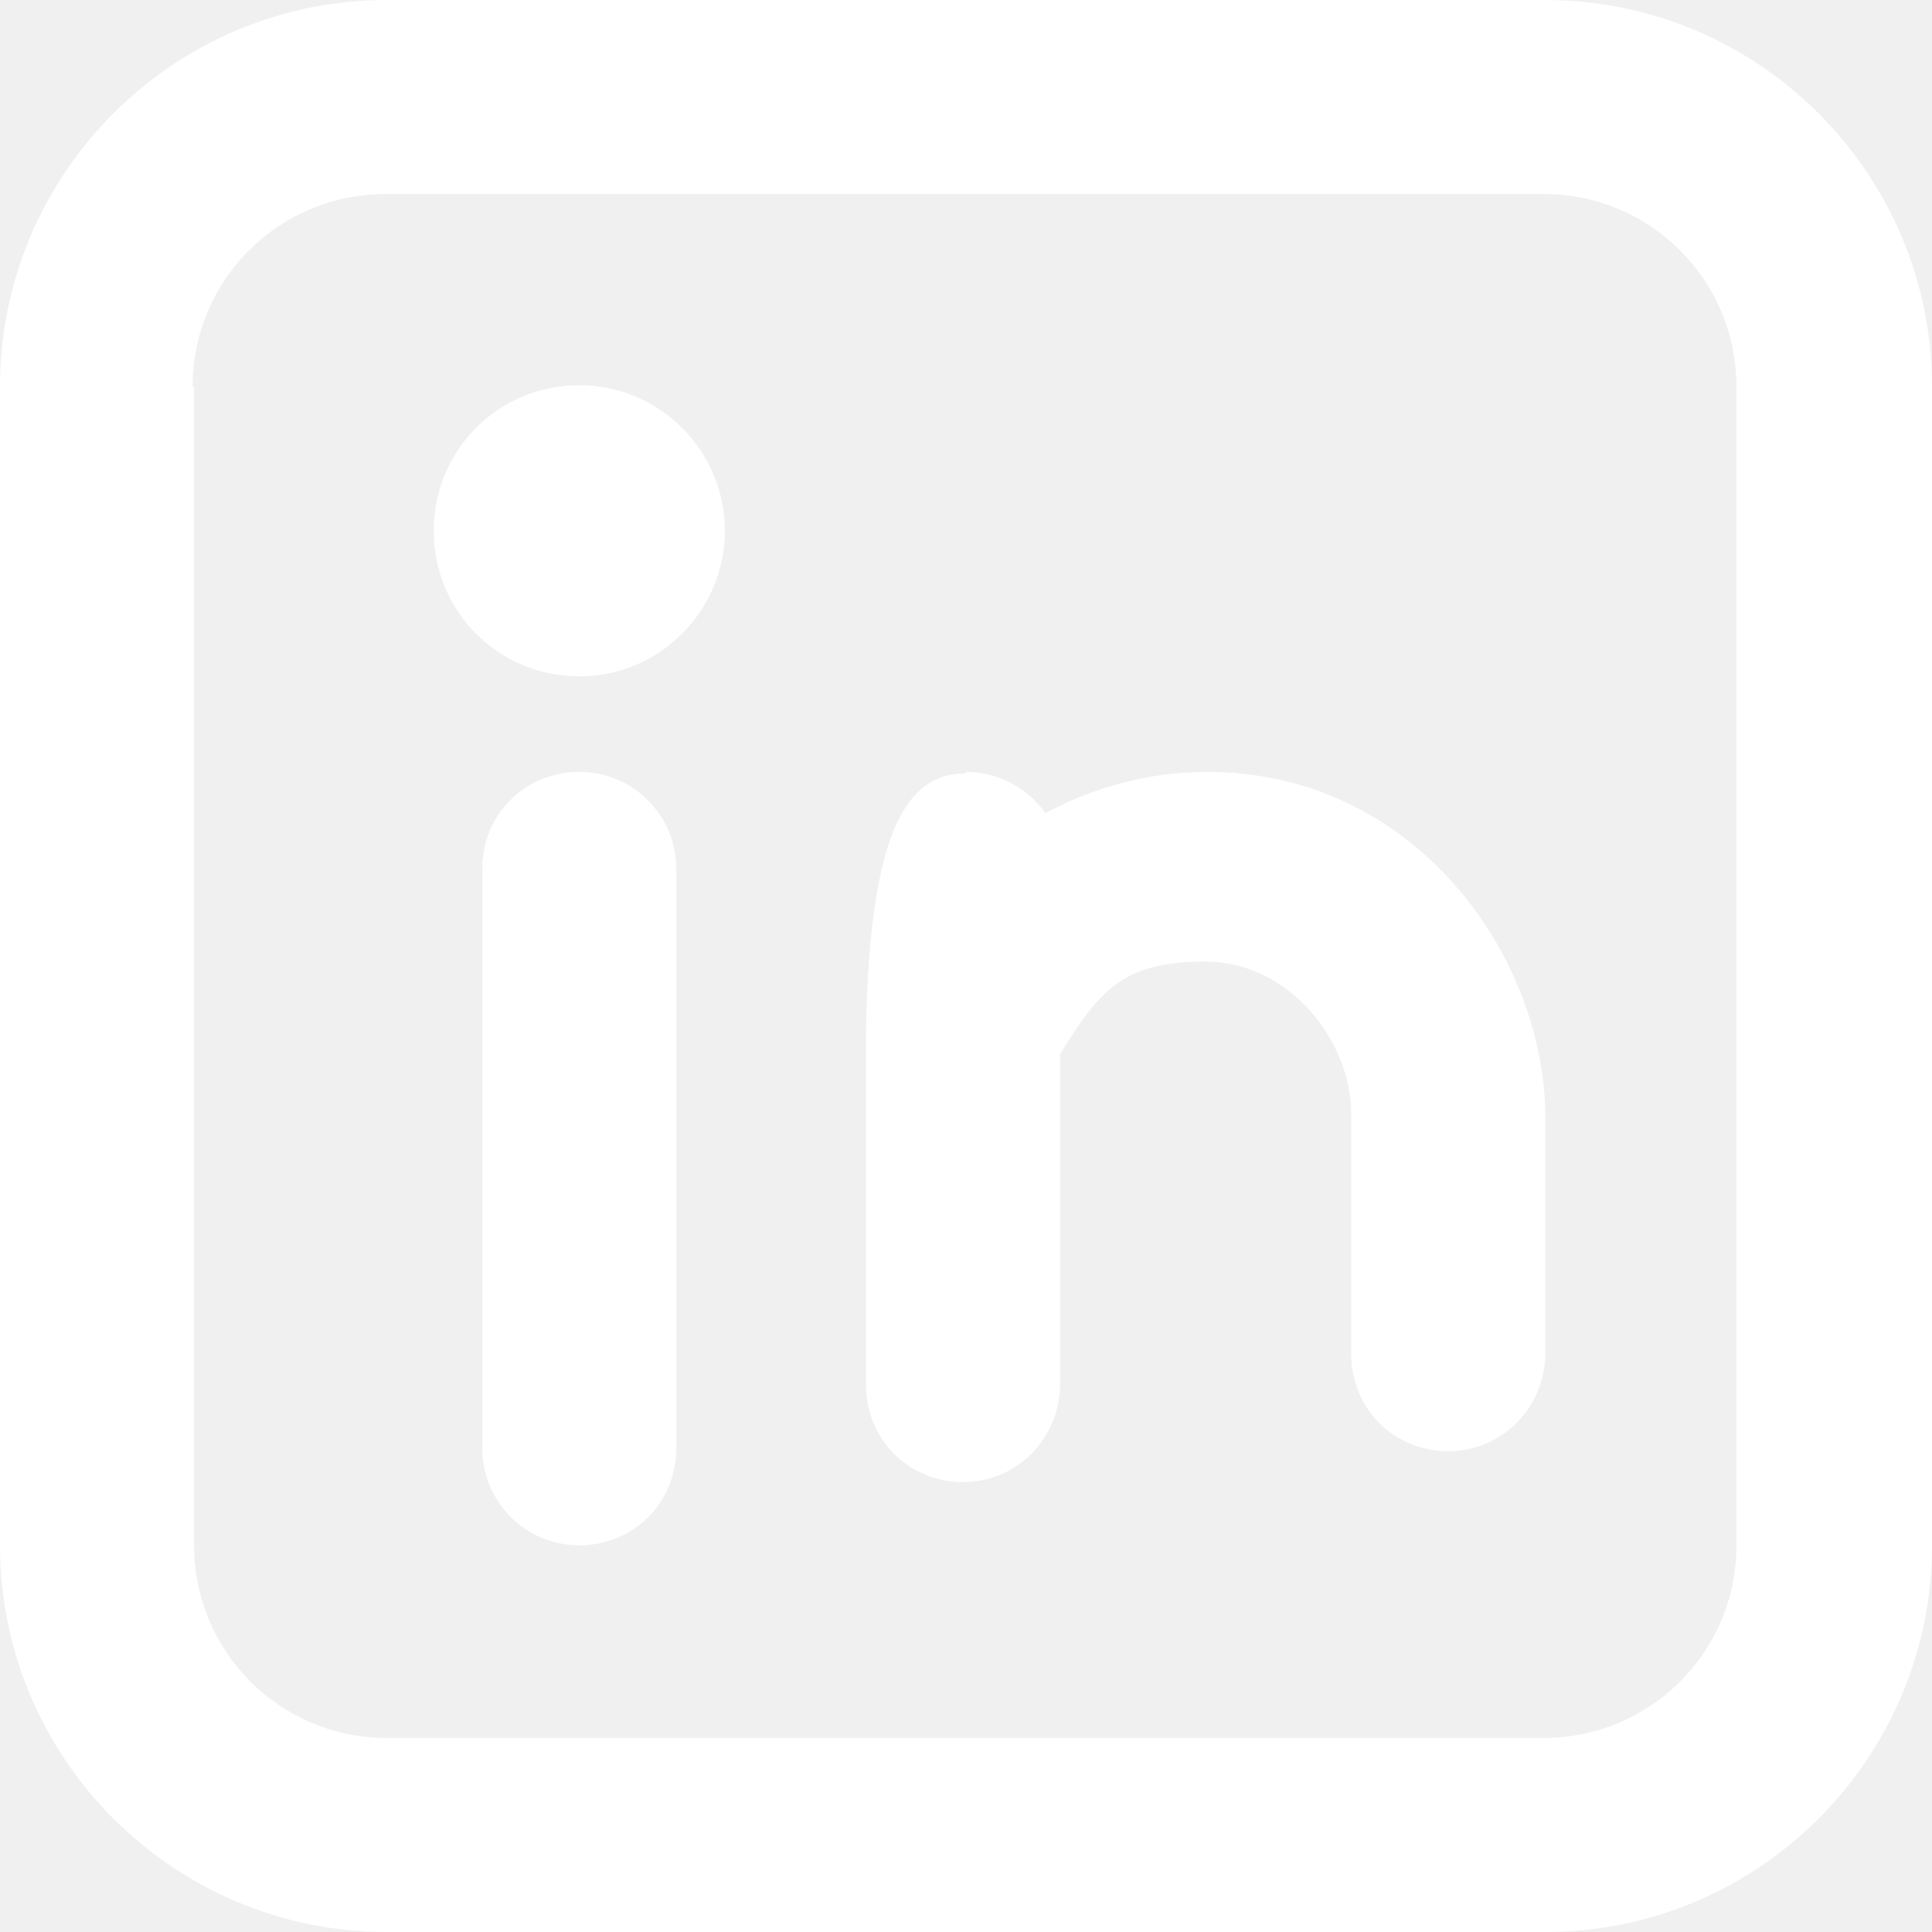
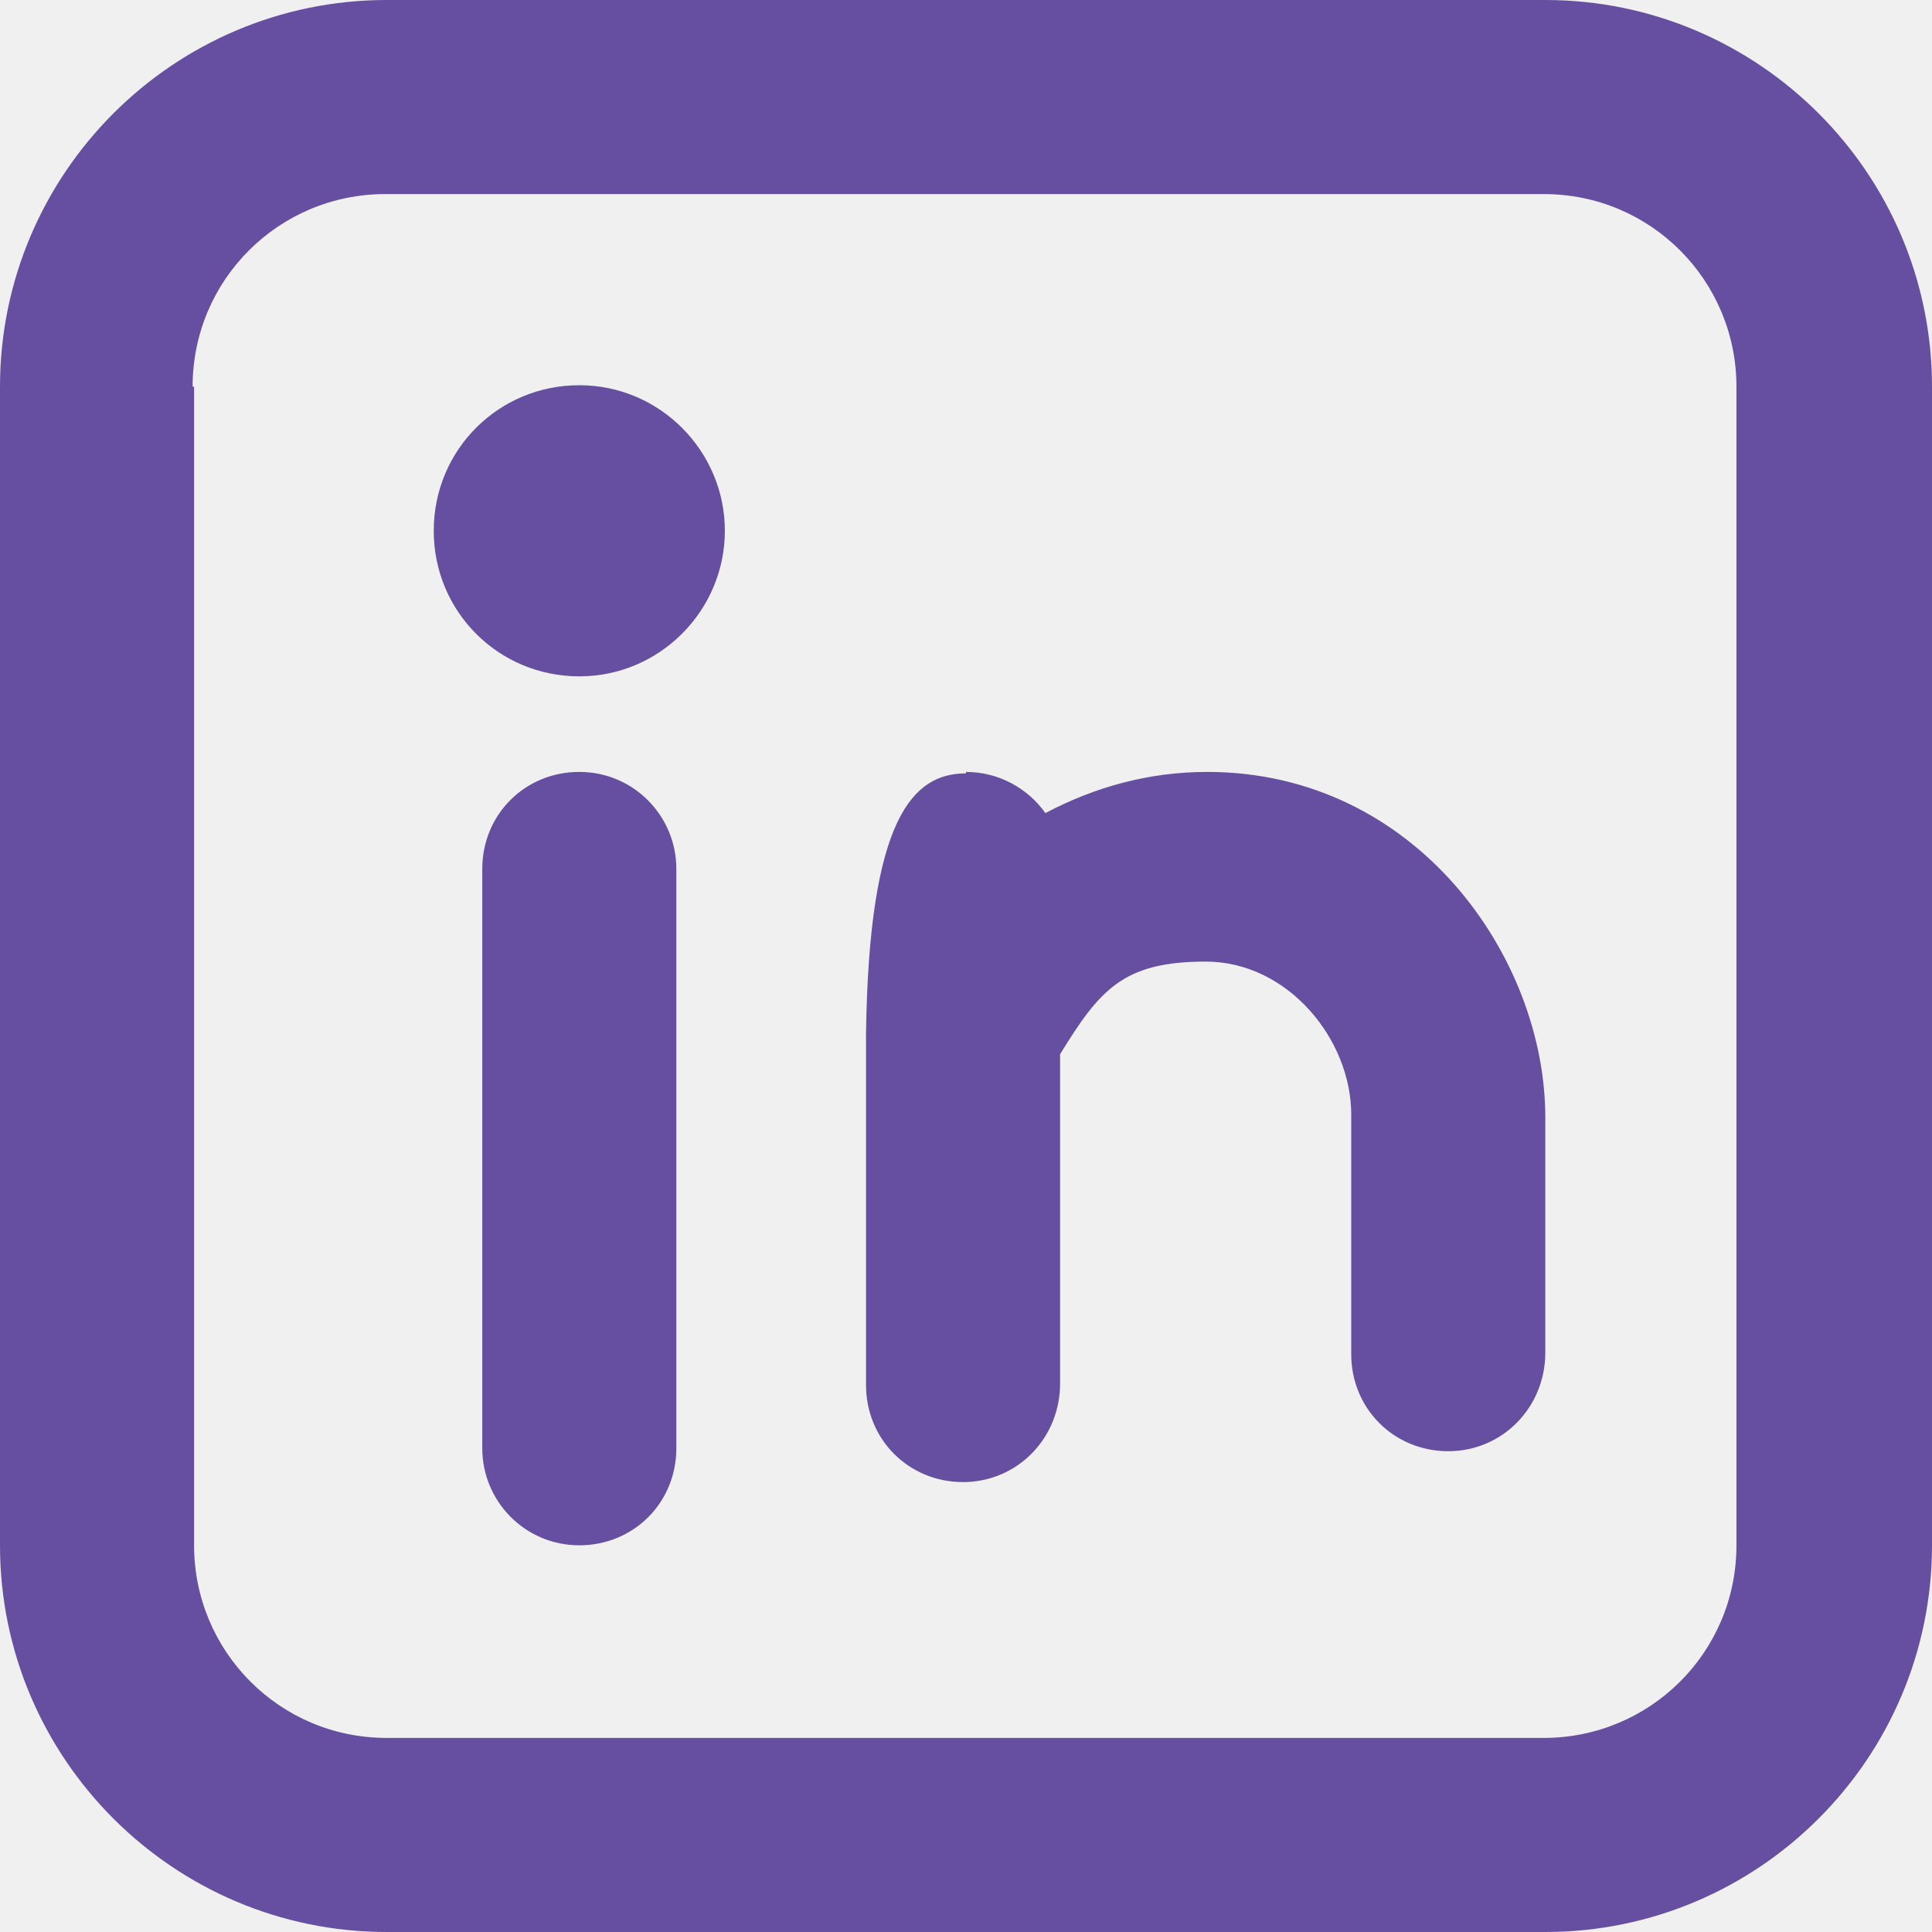
<svg xmlns="http://www.w3.org/2000/svg" id="Capa_1" data-name="Capa 1" version="1.1" viewBox="0 0 131.4 131.4">
  <defs>
    <style>
      .cls-1 {
-         fill: #fff;
+         fill: #664fa1;
        fill-rule: evenodd;
        stroke-width: 0px;
      }
    </style>
  </defs>
-   <path class="cls-1" d="M26.3,0C11.8,0,0,11.8,0,26.3v78.8c0,14.5,11.8,26.3,26.3,26.3h78.8c14.5,0,26.3-11.8,26.3-26.3V26.3c0-14.5-11.8-26.3-26.3-26.3H26.3ZM13.1,26.3c0-7.3,5.9-13.1,13.1-13.1h78.8c7.3,0,13.1,5.9,13.1,13.1v78.8c0,7.3-5.9,13.1-13.1,13.1H26.3c-7.3,0-13.1-5.9-13.1-13.1V26.3h0ZM46,59.1c0-3.6-2.9-6.6-6.6-6.6s-6.6,2.9-6.6,6.6v39.4c0,3.6,2.9,6.6,6.6,6.6s6.6-2.9,6.6-6.6v-39.4ZM49.3,36.1c0,5.4-4.4,9.9-9.9,9.9s-9.9-4.4-9.9-9.9,4.4-9.9,9.9-9.9,9.9,4.5,9.9,9.9ZM65.7,52.5c2.2,0,4.2,1.1,5.4,2.8,3.4-1.8,7.1-2.8,11-2.8,14.2,0,23,12.6,23,23.5h0v.2h0v.2h0v.2h0v.2h0v.2h0v.2-.2h0v.2h0v.2h0v.2h0v.2h0v.2h0v.2h0v.2h0v.2h0c0,0,0-.6,0-.6h0v.2h0v.2h0v.2h0v.2h0v.2h0v.2h0v.2h0v.2h0c0,0,0-.6,0-.6h0v.2h0v.2h0v.2h0v.2h0v.2h0v.2h0v.2h0v.2-.6h0v.2h0v.2h0v.2h0v.2h0v.2h0v.2h0v.2h0v.2-.6h0v.2h0v.2h0v.2h0v.2h0v.2h0v.2h0v.2h0c0,0,0-.4,0-.4h0v.2h0v.2h0v.2h0v.2h0v.2h0v.2h0v.2h0c0,0,0-.4,0-.4h0v.2h0v.2h0v.2h0v.2h0v.2h0v.2h0v.2h0c0,0,0-.4,0-.4h0v.2h0v.2h0v.2h0v.2h0v.2h0v.2h0v.2h0c0,0,0-.4,0-.4h0v.2h0v.2h0v.2h0v.2h0v.2h0v.2h0v.2h0c0,0,0-.4,0-.4h0v.2h0v.2h0v.2h0v.2h0v.2h0v.2h0v.2h0c0,0,0-.4,0-.4h0v.2h0v.2h0v.2h0v.2h0v.2h0v.2h0v.2h0v.2-.6h0v.2h0v.2h0v.2h0v.2h0v.2h0v.2h0v.2h0v.2-.6h0v.2h0v.2h0v.2h0v.2h0v.2h0v.2h0v.2h0v.2h0c0,0,0-.6,0-.6h0v.2h0v.2h0v.2h0v.2h0v.2h0v.2h0v.2h0v.2-.6h0v.2h0v.2h0v.2h0v.2h0v.2h0v.2h0v.2h0v.2h0v.2-.8h0c0,3.7-2.9,6.7-6.6,6.7s-6.6-2.9-6.6-6.6h0v-.2h0v-.2h0v-.2h0v-.2h0v-.2h0v-.2h0v-.2h0v-.2h0v-.2h0c0,0,0,.7,0,.7h0v-.2h0v-.2h0v-.2h0v-.2h0v-.2h0v-.2h0v-.2h0v-.2.6h0v-.2h0v-.2h0v-.2h0v-.2h0v-.2h0v-.2h0v-.2h0v-.2h0c0,0,0,.6,0,.6h0v-.2h0v-.2h0v-.2h0v-.2h0v-.2h0v-.2h0v-.2h0v-.2.6h0v-.2h0v-.2h0v-.2h0v-.2h0v-.2h0v-.2h0v-.2h0v-.2.6h0v-.2h0v-.2h0v-.2h0v-.2h0v-.2h0v-.2h0v-.2h0c0,0,0,.4,0,.4h0v-.2h0v-.2h0v-.2h0v-.2h0v-.2h0v-.2h0v-.2h0c0,0,0,.4,0,.4h0v-.2h0v-.2h0v-.2h0v-.2h0v-.2h0v-.2h0v-.2h0c0,0,0,.4,0,.4h0v-.2h0v-.2h0v-.2h0v-.2h0v-.2h0v-.2h0v-.2h0c0,0,0,.4,0,.4h0v-.2h0v-.2h0v-.2h0v-.2h0v-.2h0v-.2h0v-.2h0c0,0,0,.4,0,.4h0v-.2h0v-.2h0v-.2h0v-.2h0v-.2h0v-.2h0v-.2h0c0,0,0,.4,0,.4h0v-.2h0v-.2h0v-.2h0v-.2h0v-.2h0v-.2h0v-.2h0v-.2.6h0v-.2h0v-.2h0v-.2h0v-.2h0v-.2h0v-.2h0v-.2h0v-.2.6h0v-.2h0v-.2h0v-.2h0v-.2h0v-.2h0v-.2h0v-.2h0v-.2h0c0,0,0,.6,0,.6h0v-.2h0v-.2h0v-.2h0v-.2h0v-.2h0v-.2h0v-.2h0v-.2h0c0,0,0,.6,0,.6h0v-.2h0v-.2h0v-.2h0v-.2h0v-.2h0v-.2h0c0-5.1-4.3-10.4-9.9-10.4s-7.2,1.9-9.9,6.3h0v.2h0v.2h0v.2h0v.2h0v.2h0v.2h0v.2h0v.2h0v.2h0v.2h0v.2h0v.2h0c0,0,0,0,0,0h0v.2h0v.2h0v.2h0v.2h0v.2h0v.2-.2h0v.2h0v.2h0v.2h0v.2h0v.2h0v.2-.2h0v.2h0v.2h0v.2h0v.2h0v.2h0v.2-.2h0v.2h0v.2h0v.2h0v.2h0v.2h0v.2h0c0,0,0-.2,0-.2h0v.2h0v.2h0v.2h0v.2h0v.2h0v.2-.2h0v.2h0v.2h0v.2h0v.2h0v.2h0v.2-.2h0v.2h0v.2h0v.2h0v.2h0v.2h0v.2-.2h0v.2h0v.2h0v.2h0v.2h0v.2h0v.2-.2h0v.2h0v.2h0v.2h0v.2h0v.2h0v.2h0c0,0,0-.2,0-.2h0v.2h0v.2h0v.2h0v.2h0v.2h0v.2-.2h0v.2h0v.2h0v.2h0v.2h0v.2h0v.2-.2h0v.2h0v.2h0v.2h0v.2h0v.2h0v.2-.2h0v.2h0v.2h0v.2h0v.2h0v.2h0v.2h0c0,0,0-.2,0-.2h0v.2h0v.2h0v.2h0v.2h0v.2h0v.2h0c0,0,0-.2,0-.2h0v.2h0v.2h0v.2h0v.2h0v.2h0v.2h0c0,0,0-.2,0-.2h0v.2h0v.2h0v.2h0v.2h0v.2h0v.2h0v.2-.4h0v.2h0v.2h0v.2h0v.2h0v.2h0v.2h0v.2h0c0,0,0-.4,0-.4h0v.2h0v.2h0v.2h0v.2h0v.2h0v.2h0v.2h0v.2-.6h0v.2h0v.2h0v.2h0v.2h0v.2h0v.2h0v.2h0v.2-.6h0v.2h0v.2h0v.2h0v.2h0v.2h0v.2h0v.2h0v.2h0c0,0,0-.6,0-.6h0c0,3.7-2.9,6.7-6.6,6.7s-6.6-2.9-6.6-6.6h0v-.2h0v-.2h0v-.2h0v-.2h0v-.2h0v-.2h0v-.2h0v-.2h0v-.2.7h0v-.2h0v-.2h0v-.2h0v-.2h0v-.2h0v-.2h0v-.2h0v-.2.6h0v-.2h0v-.2h0v-.2h0v-.2h0v-.2h0v-.2h0v-.2h0v-.2.6h0v-.2h0v-.2h0v-.2h0v-.2h0v-.2h0v-.2h0v-.2h0c0,0,0,.4,0,.4h0v-.2h0v-.2h0v-.2h0v-.2h0v-.2h0v-.2h0v-.2.4h0v-.2h0v-.2h0v-.2h0v-.2h0v-.2h0v-.2h0c0,0,0,.2,0,.2h0v-.2h0v-.2h0v-.2h0v-.2h0v-.2h0v-.2h0c0,0,0,.2,0,.2h0v-.2h0v-.2h0v-.2h0v-.2h0v-.2h0v-.2h0c0,0,0,.2,0,.2h0v-.2h0v-.2h0v-.2h0v-.2h0v-.2h0v-.2.2h0v-.2h0v-.2h0v-.2h0v-.2h0v-.2h0v-.2.2h0v-.2h0v-.2h0v-.2h0v-.2h0v-.2h0v-.2.2h0v-.2h0v-.2h0v-.2h0v-.2h0v-.2h0v-.2h0c0,0,0,.2,0,.2h0v-.2h0v-.2h0v-.2h0v-.2h0v-.2h0v-.2.2h0v-.2h0v-.2h0v-.2h0v-.2h0v-.2h0v-.2.2h0v-.2h0v-.2h0v-.2h0v-.2h0v-.2h0v-.2.2h0v-.2h0v-.2h0v-.2h0v-.2h0v-.2h0v-.2.2h0v-.2h0v-.2h0v-.2h0v-.2h0v-.2h0v-.2h0c0,0,0,.2,0,.2h0v-.2h0v-.2h0v-.2h0v-.2h0v-.2h0v-.2.2h0v-.2h0v-.2h0v-.2h0v-.2h0v-.2h0v-.2.2h0v-.2h0v-.2h0v-.2h0v-.2h0v-.2h0v-.2.2h0v-.2h0v-.2h0v-.2h0v-.2h0v-.2h0v-.2.2h0v-.2h0v-.2h0v-.2h0v-.2h0v-.2h0v-.2h0c0,0,0,.2,0,.2h0v-.2h0v-.2h0v-.2h0v-.2h0v-.2h0v-.2h0c0,0,0,.2,0,.2h0v-.2h0v-.2h0v-.2h0v-.2h0c.2-14.7,3.2-17.7,6.8-17.7Z" />
+   <path class="cls-1" d="M26.3,0C11.8,0,0,11.8,0,26.3v78.8c0,14.5,11.8,26.3,26.3,26.3h78.8c14.5,0,26.3-11.8,26.3-26.3V26.3c0-14.5-11.8-26.3-26.3-26.3H26.3ZM13.1,26.3c0-7.3,5.9-13.1,13.1-13.1h78.8c7.3,0,13.1,5.9,13.1,13.1v78.8c0,7.3-5.9,13.1-13.1,13.1H26.3c-7.3,0-13.1-5.9-13.1-13.1V26.3h0ZM46,59.1c0-3.6-2.9-6.6-6.6-6.6s-6.6,2.9-6.6,6.6v39.4c0,3.6,2.9,6.6,6.6,6.6s6.6-2.9,6.6-6.6v-39.4ZM49.3,36.1c0,5.4-4.4,9.9-9.9,9.9s-9.9-4.4-9.9-9.9,4.4-9.9,9.9-9.9,9.9,4.5,9.9,9.9ZM65.7,52.5c2.2,0,4.2,1.1,5.4,2.8,3.4-1.8,7.1-2.8,11-2.8,14.2,0,23,12.6,23,23.5h0v.2h0v.2h0v.2h0v.2h0v.2h0v.2-.2h0v.2h0v.2h0v.2h0v.2h0v.2h0v.2h0v.2h0v.2h0v-.6h0v.2h0v.2h0v.2h0v.2h0v.2h0v.2h0v.2h0v.2h0v-.6h0v.2h0v.2h0v.2h0v.2h0v.2h0v.2h0v.2h0v.2-.6h0v.2h0v.2h0v.2h0v.2h0v.2h0v.2h0v.2h0v.2-.6h0v.2h0v.2h0v.2h0v.2h0v.2h0v.2h0v.2h0v-.4h0v.2h0v.2h0v.2h0v.2h0v.2h0v.2h0v.2h0v-.4h0v.2h0v.2h0v.2h0v.2h0v.2h0v.2h0v.2h0v-.4h0v.2h0v.2h0v.2h0v.2h0v.2h0v.2h0v.2h0v-.4h0v.2h0v.2h0v.2h0v.2h0v.2h0v.2h0v.2h0v-.4h0v.2h0v.2h0v.2h0v.2h0v.2h0v.2h0v.2h0v-.4h0v.2h0v.2h0v.2h0v.2h0v.2h0v.2h0v.2h0v.2-.6h0v.2h0v.2h0v.2h0v.2h0v.2h0v.2h0v.2h0v.2-.6h0v.2h0v.2h0v.2h0v.2h0v.2h0v.2h0v.2h0v.2h0v-.6h0v.2h0v.2h0v.2h0v.2h0v.2h0v.2h0v.2h0v.2-.6h0v.2h0v.2h0v.2h0v.2h0v.2h0v.2h0v.2h0v.2h0v.2-.8h0c0,3.7-2.9,6.7-6.6,6.7s-6.6-2.9-6.6-6.6h0v-.2h0v-.2h0v-.2h0v-.2h0v-.2h0v-.2h0v-.2h0v-.2h0v-.2h0v.7h0v-.2h0v-.2h0v-.2h0v-.2h0v-.2h0v-.2h0v-.2h0v-.2.6h0v-.2h0v-.2h0v-.2h0v-.2h0v-.2h0v-.2h0v-.2h0v-.2h0v.6h0v-.2h0v-.2h0v-.2h0v-.2h0v-.2h0v-.2h0v-.2h0v-.2.6h0v-.2h0v-.2h0v-.2h0v-.2h0v-.2h0v-.2h0v-.2h0v-.2.6h0v-.2h0v-.2h0v-.2h0v-.2h0v-.2h0v-.2h0v-.2h0v.4h0v-.2h0v-.2h0v-.2h0v-.2h0v-.2h0v-.2h0v-.2h0v.4h0v-.2h0v-.2h0v-.2h0v-.2h0v-.2h0v-.2h0v-.2h0v.4h0v-.2h0v-.2h0v-.2h0v-.2h0v-.2h0v-.2h0v-.2h0v.4h0v-.2h0v-.2h0v-.2h0v-.2h0v-.2h0v-.2h0v-.2h0v.4h0v-.2h0v-.2h0v-.2h0v-.2h0v-.2h0v-.2h0v-.2h0v.4h0v-.2h0v-.2h0v-.2h0v-.2h0v-.2h0v-.2h0v-.2h0v-.2.6h0v-.2h0v-.2h0v-.2h0v-.2h0v-.2h0v-.2h0v-.2h0v-.2.6h0v-.2h0v-.2h0v-.2h0v-.2h0v-.2h0v-.2h0v-.2h0v-.2h0v.6h0v-.2h0v-.2h0v-.2h0v-.2h0v-.2h0v-.2h0v-.2h0v-.2h0v.6h0v-.2h0v-.2h0v-.2h0v-.2h0v-.2h0v-.2h0c0-5.1-4.3-10.4-9.9-10.4s-7.2,1.9-9.9,6.3h0v.2h0v.2h0v.2h0v.2h0v.2h0v.2h0v.2h0v.2h0v.2h0v.2h0v.2h0v.2h0v.2h0v.2h0v.2h0v.2h0v.2h0v.2-.2h0v.2h0v.2h0v.2h0v.2h0v.2h0v.2-.2h0v.2h0v.2h0v.2h0v.2h0v.2h0v.2-.2h0v.2h0v.2h0v.2h0v.2h0v.2h0v.2h0v-.2h0v.2h0v.2h0v.2h0v.2h0v.2h0v.2-.2h0v.2h0v.2h0v.2h0v.2h0v.2h0v.2-.2h0v.2h0v.2h0v.2h0v.2h0v.2h0v.2-.2h0v.2h0v.2h0v.2h0v.2h0v.2h0v.2-.2h0v.2h0v.2h0v.2h0v.2h0v.2h0v.2h0v-.2h0v.2h0v.2h0v.2h0v.2h0v.2h0v.2-.2h0v.2h0v.2h0v.2h0v.2h0v.2h0v.2-.2h0v.2h0v.2h0v.2h0v.2h0v.2h0v.2-.2h0v.2h0v.2h0v.2h0v.2h0v.2h0v.2h0v-.2h0v.2h0v.2h0v.2h0v.2h0v.2h0v.2h0v-.2h0v.2h0v.2h0v.2h0v.2h0v.2h0v.2h0v-.2h0v.2h0v.2h0v.2h0v.2h0v.2h0v.2h0v.2-.4h0v.2h0v.2h0v.2h0v.2h0v.2h0v.2h0v.2h0v-.4h0v.2h0v.2h0v.2h0v.2h0v.2h0v.2h0v.2h0v.2-.6h0v.2h0v.2h0v.2h0v.2h0v.2h0v.2h0v.2h0v.2-.6h0v.2h0v.2h0v.2h0v.2h0v.2h0v.2h0v.2h0v.2h0v-.6h0c0,3.7-2.9,6.7-6.6,6.7s-6.6-2.9-6.6-6.6h0v-.2h0v-.2h0v-.2h0v-.2h0v-.2h0v-.2h0v-.2h0v-.2h0v-.2.7h0v-.2h0v-.2h0v-.2h0v-.2h0v-.2h0v-.2h0v-.2h0v-.2.6h0v-.2h0v-.2h0v-.2h0v-.2h0v-.2h0v-.2h0v-.2h0v-.2.6h0v-.2h0v-.2h0v-.2h0v-.2h0v-.2h0v-.2h0v-.2h0v.4h0v-.2h0v-.2h0v-.2h0v-.2h0v-.2h0v-.2h0v-.2.4h0v-.2h0v-.2h0v-.2h0v-.2h0v-.2h0v-.2h0v.2h0v-.2h0v-.2h0v-.2h0v-.2h0v-.2h0v-.2h0v.2h0v-.2h0v-.2h0v-.2h0v-.2h0v-.2h0v-.2h0v.2h0v-.2h0v-.2h0v-.2h0v-.2h0v-.2h0v-.2.2h0v-.2h0v-.2h0v-.2h0v-.2h0v-.2h0v-.2.2h0v-.2h0v-.2h0v-.2h0v-.2h0v-.2h0v-.2.2h0v-.2h0v-.2h0v-.2h0v-.2h0v-.2h0v-.2h0v.2h0v-.2h0v-.2h0v-.2h0v-.2h0v-.2h0v-.2.2h0v-.2h0v-.2h0v-.2h0v-.2h0v-.2h0v-.2.2h0v-.2h0v-.2h0v-.2h0v-.2h0v-.2h0v-.2.2h0v-.2h0v-.2h0v-.2h0v-.2h0v-.2h0v-.2.2h0v-.2h0v-.2h0v-.2h0v-.2h0v-.2h0v-.2h0v.2h0v-.2h0v-.2h0v-.2h0v-.2h0v-.2h0v-.2.2h0v-.2h0v-.2h0v-.2h0v-.2h0v-.2h0v-.2.2h0v-.2h0v-.2h0v-.2h0v-.2h0v-.2h0v-.2.2h0v-.2h0v-.2h0v-.2h0v-.2h0v-.2h0v-.2.2h0v-.2h0v-.2h0v-.2h0v-.2h0v-.2h0v-.2h0v.2h0v-.2h0v-.2h0v-.2h0v-.2h0v-.2h0v-.2h0v.2h0v-.2h0v-.2h0v-.2h0v-.2h0c.2-14.7,3.2-17.7,6.8-17.7h0Z" />
</svg>
